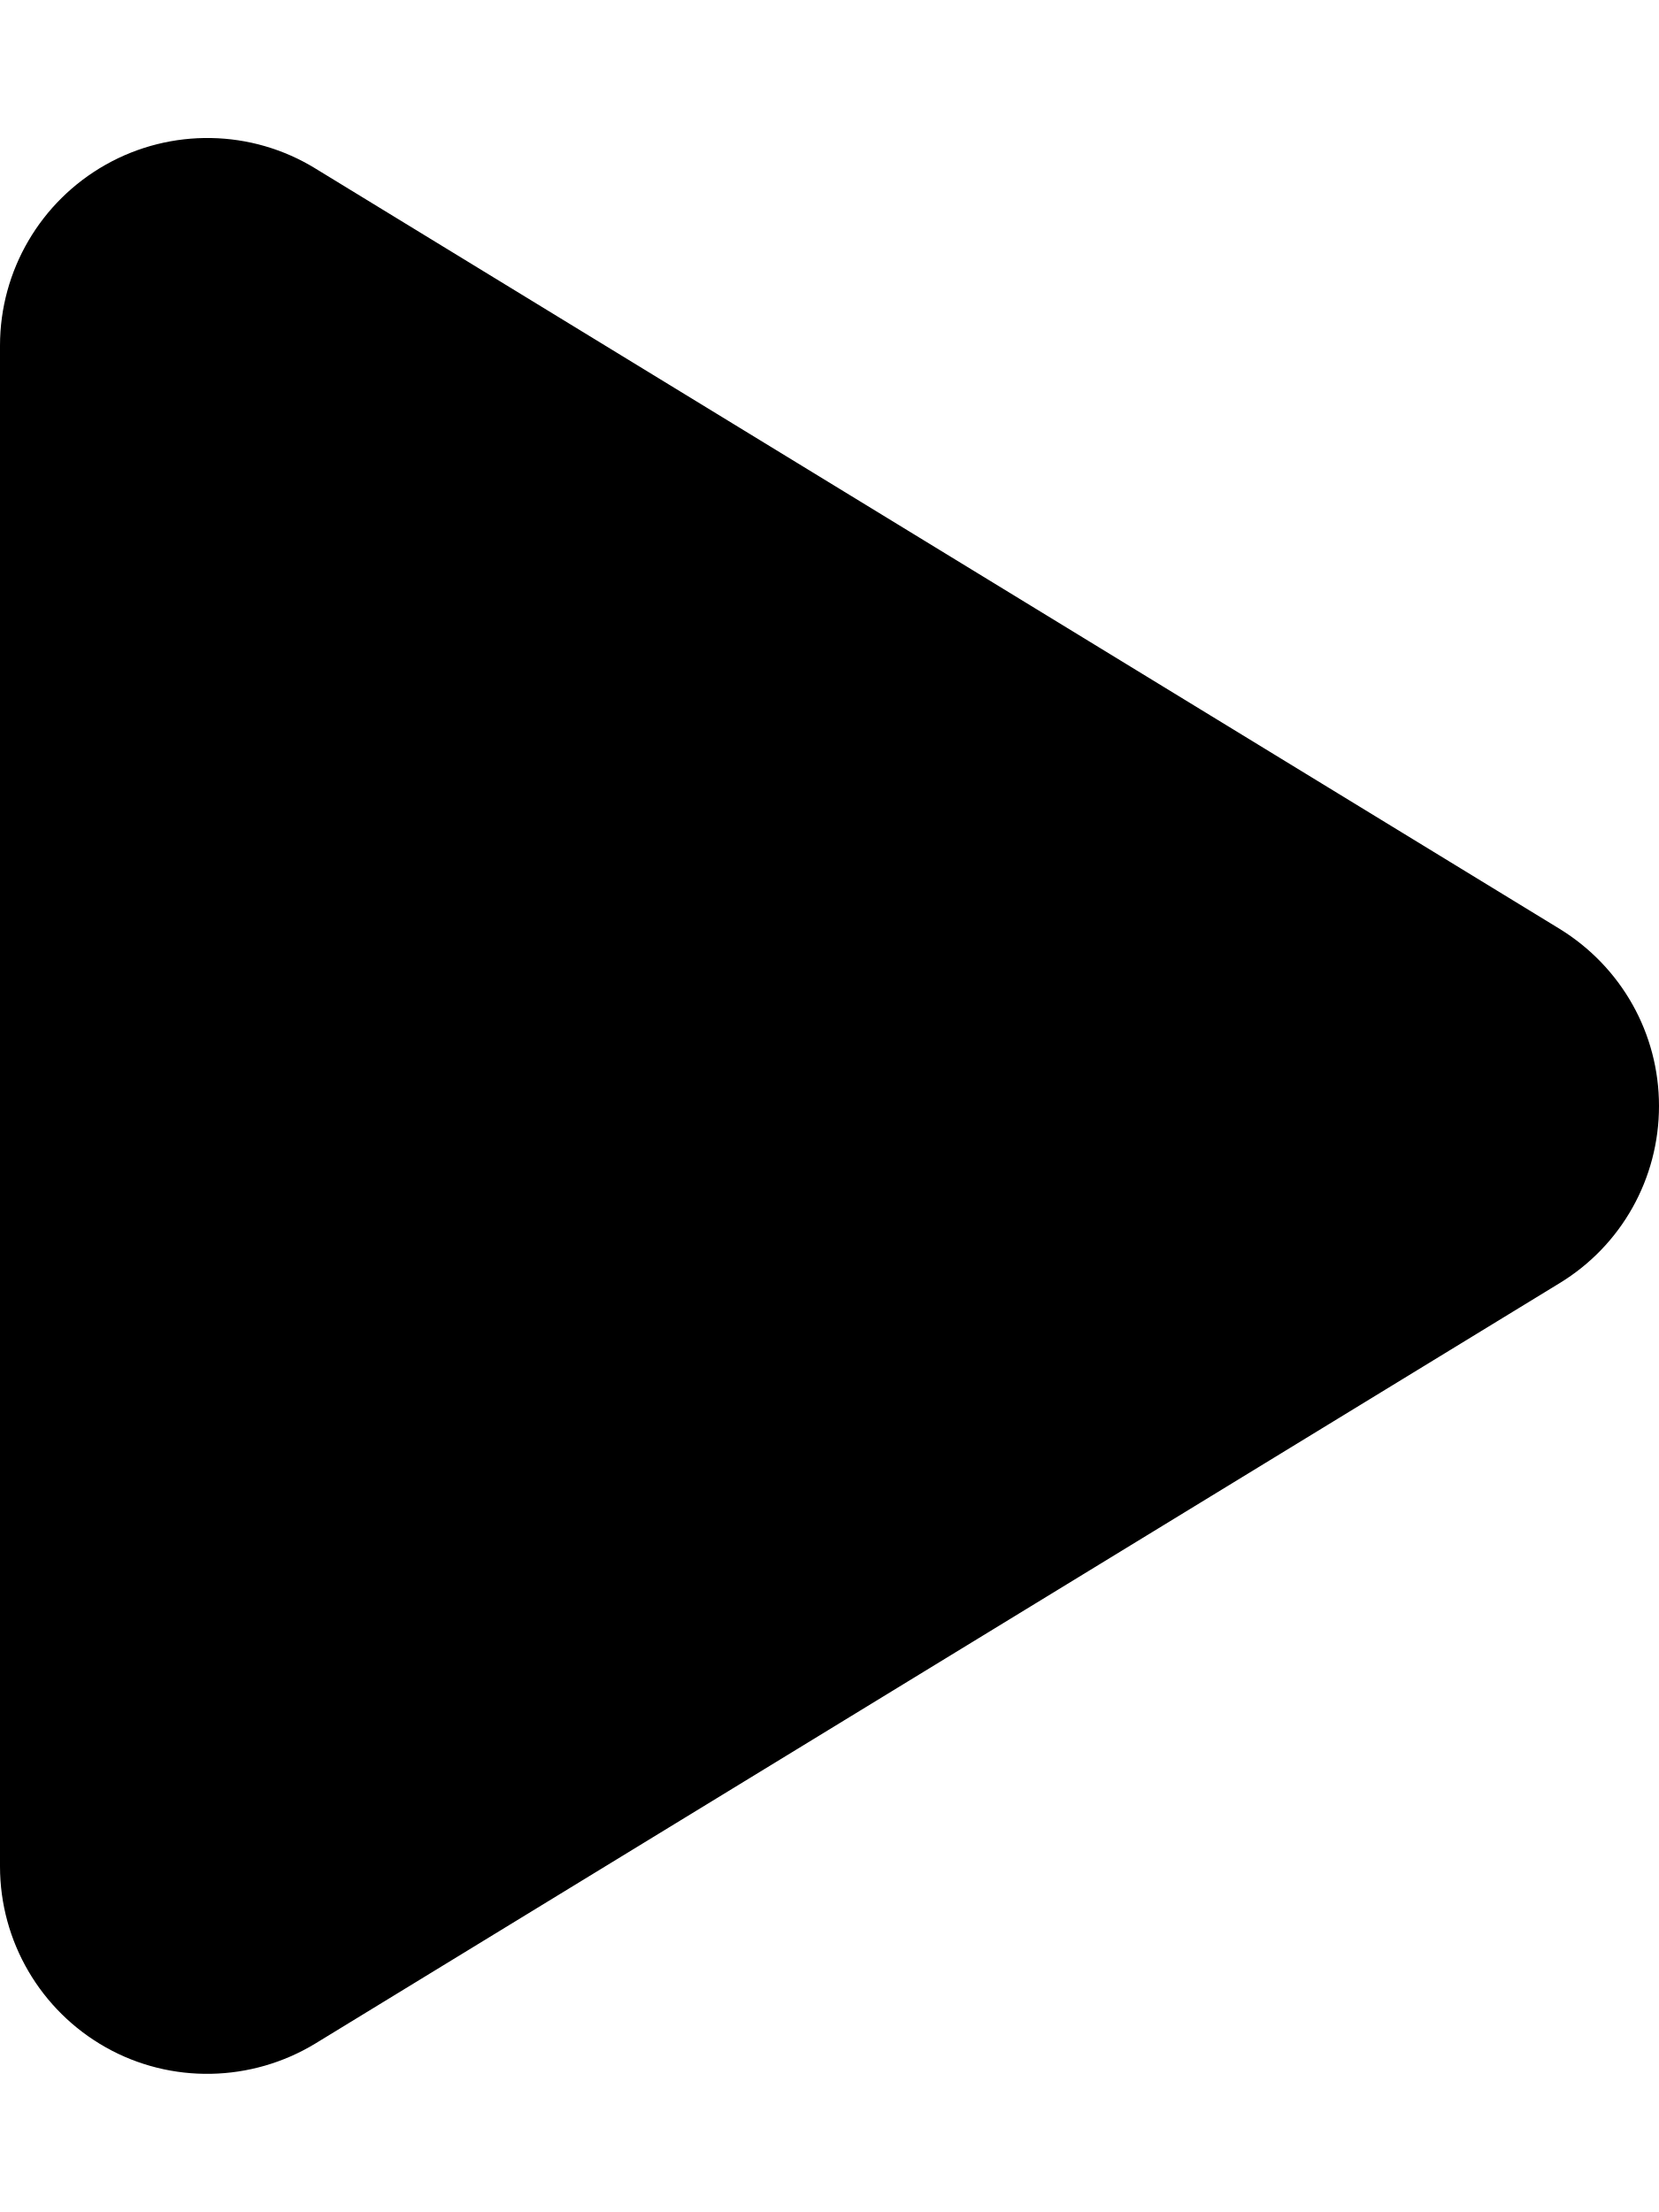
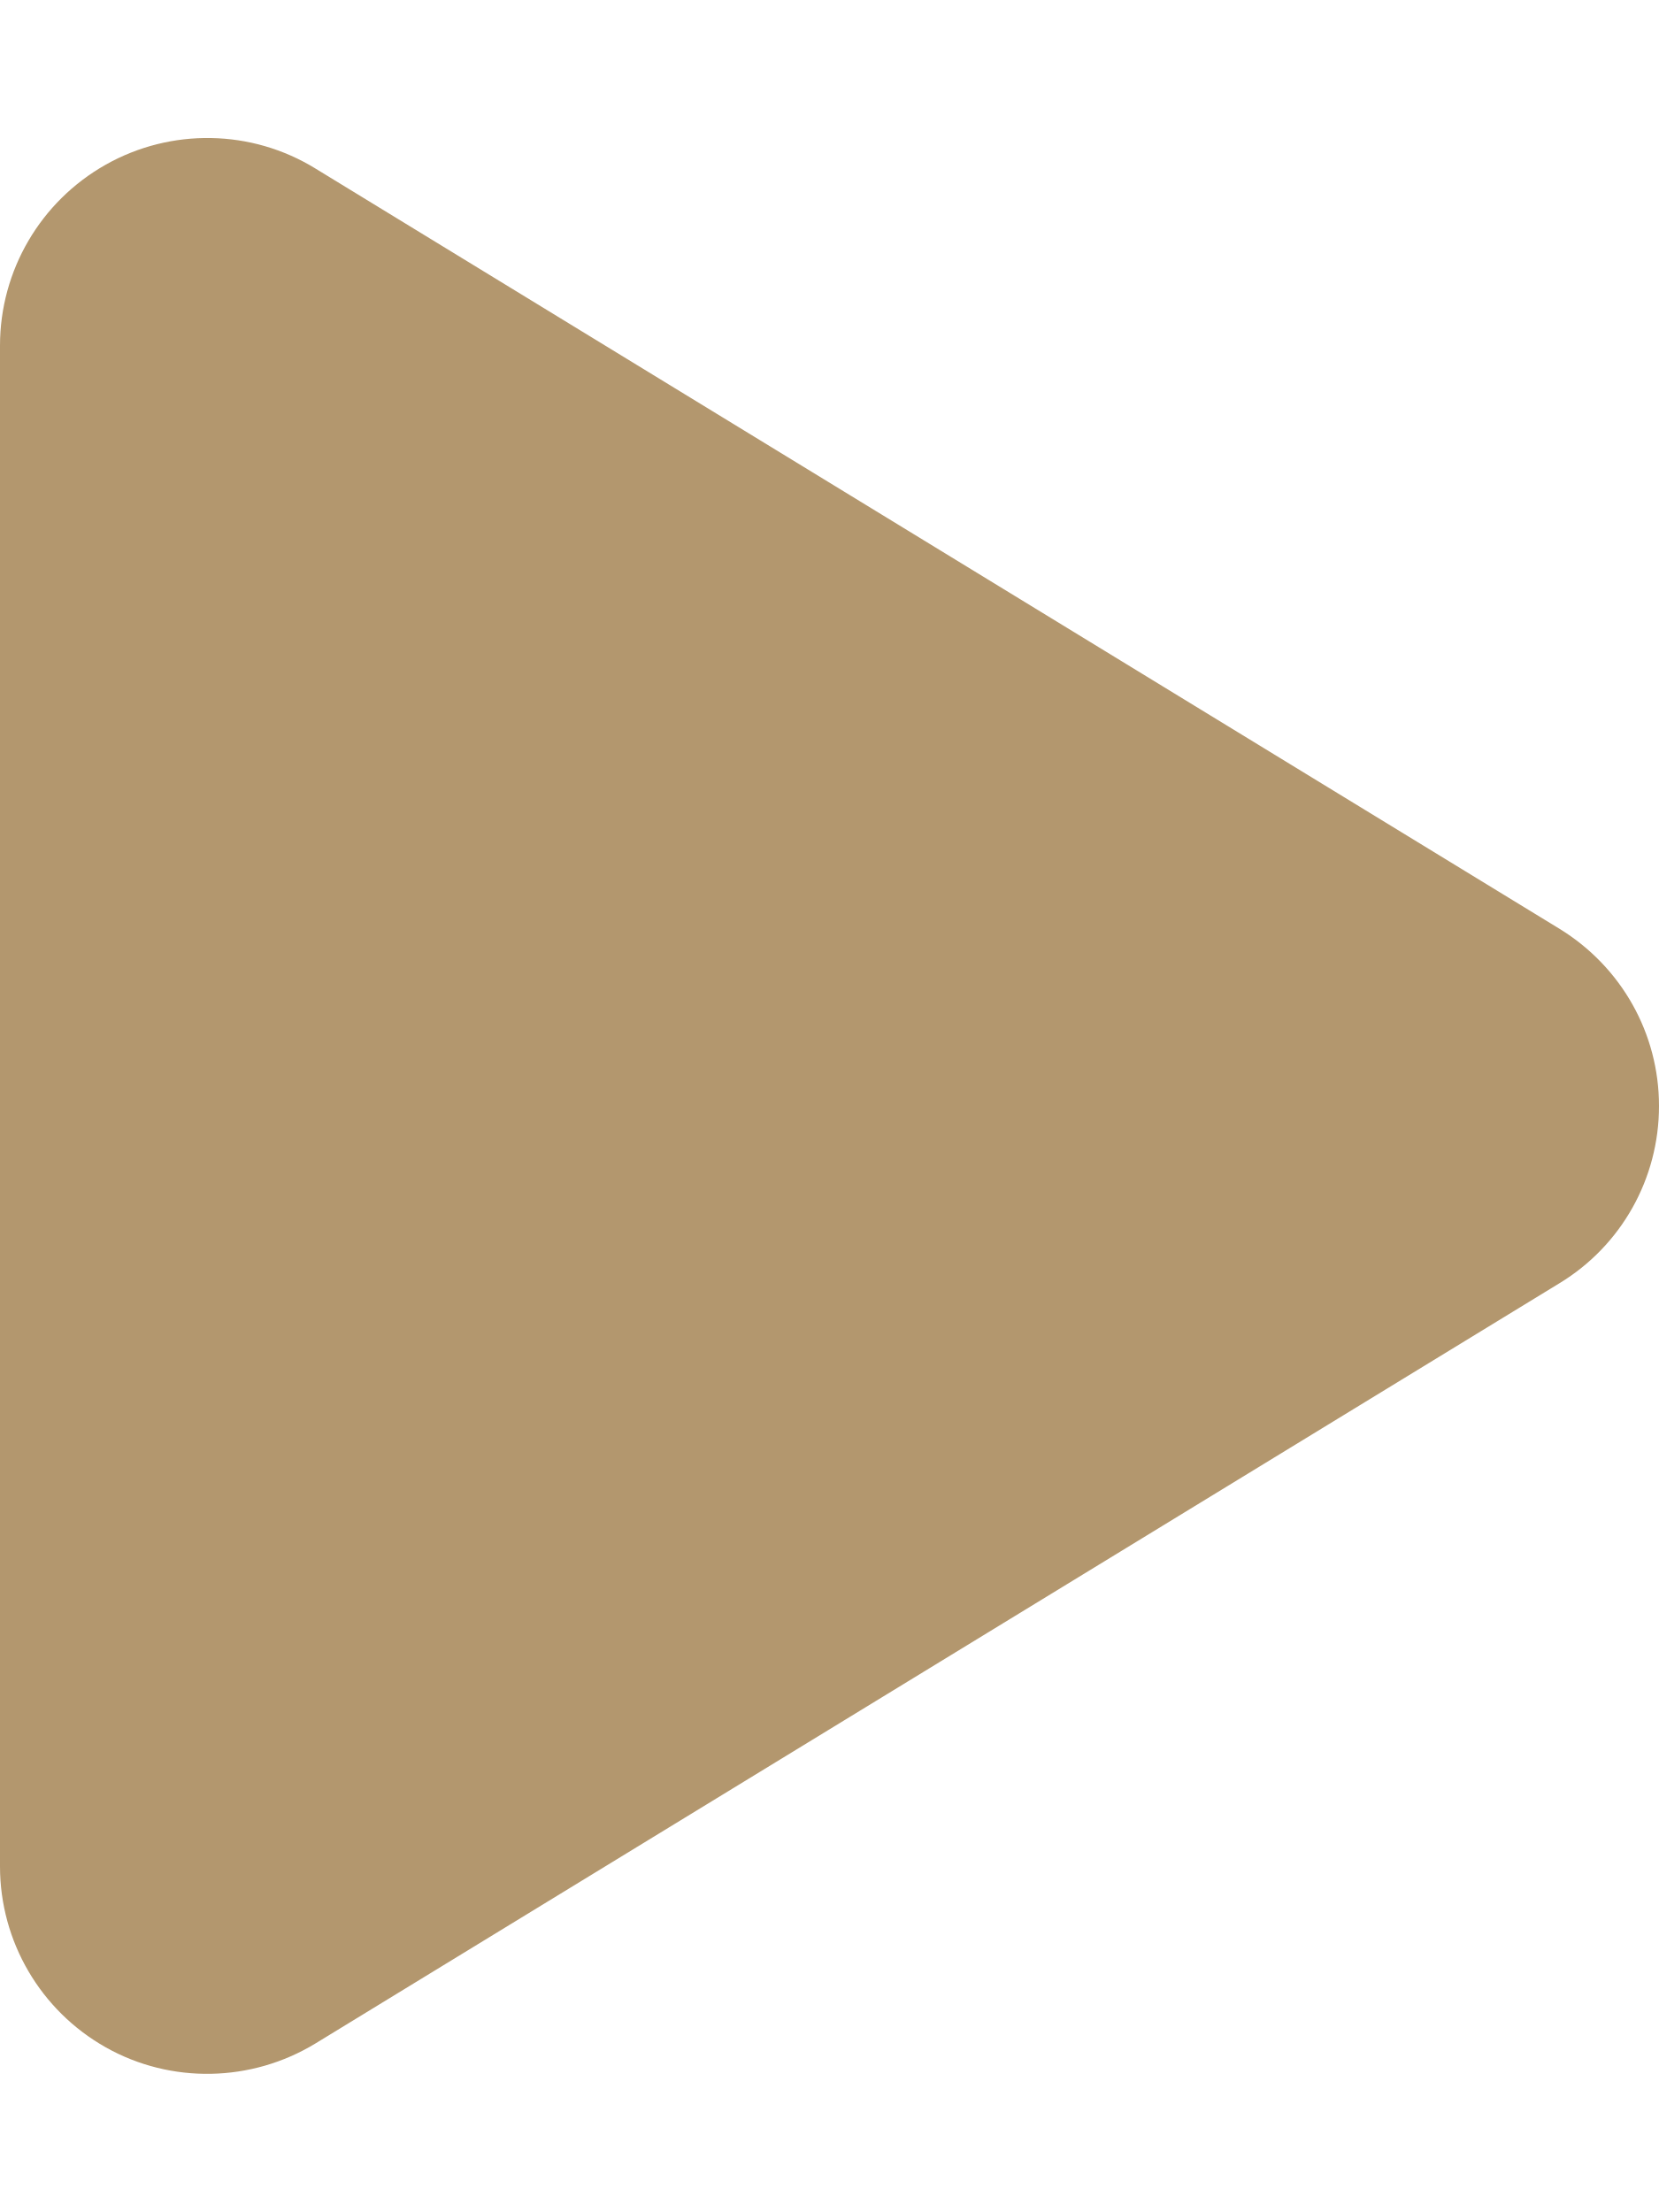
- <svg xmlns="http://www.w3.org/2000/svg" viewBox="0 0 384 512">
+ <svg xmlns="http://www.w3.org/2000/svg" fill="#b3976e" viewBox="0 0 384 512">
  <path d="M73 39c-14.8-9.1-33.4-9.4-48.5-.9S0 62.6 0 80V432c0 17.4 9.4 33.4 24.5 41.9s33.7 8.1 48.5-.9L361 297c14.3-8.7 23-24.2 23-41s-8.7-32.2-23-41L73 39z" />
</svg>
